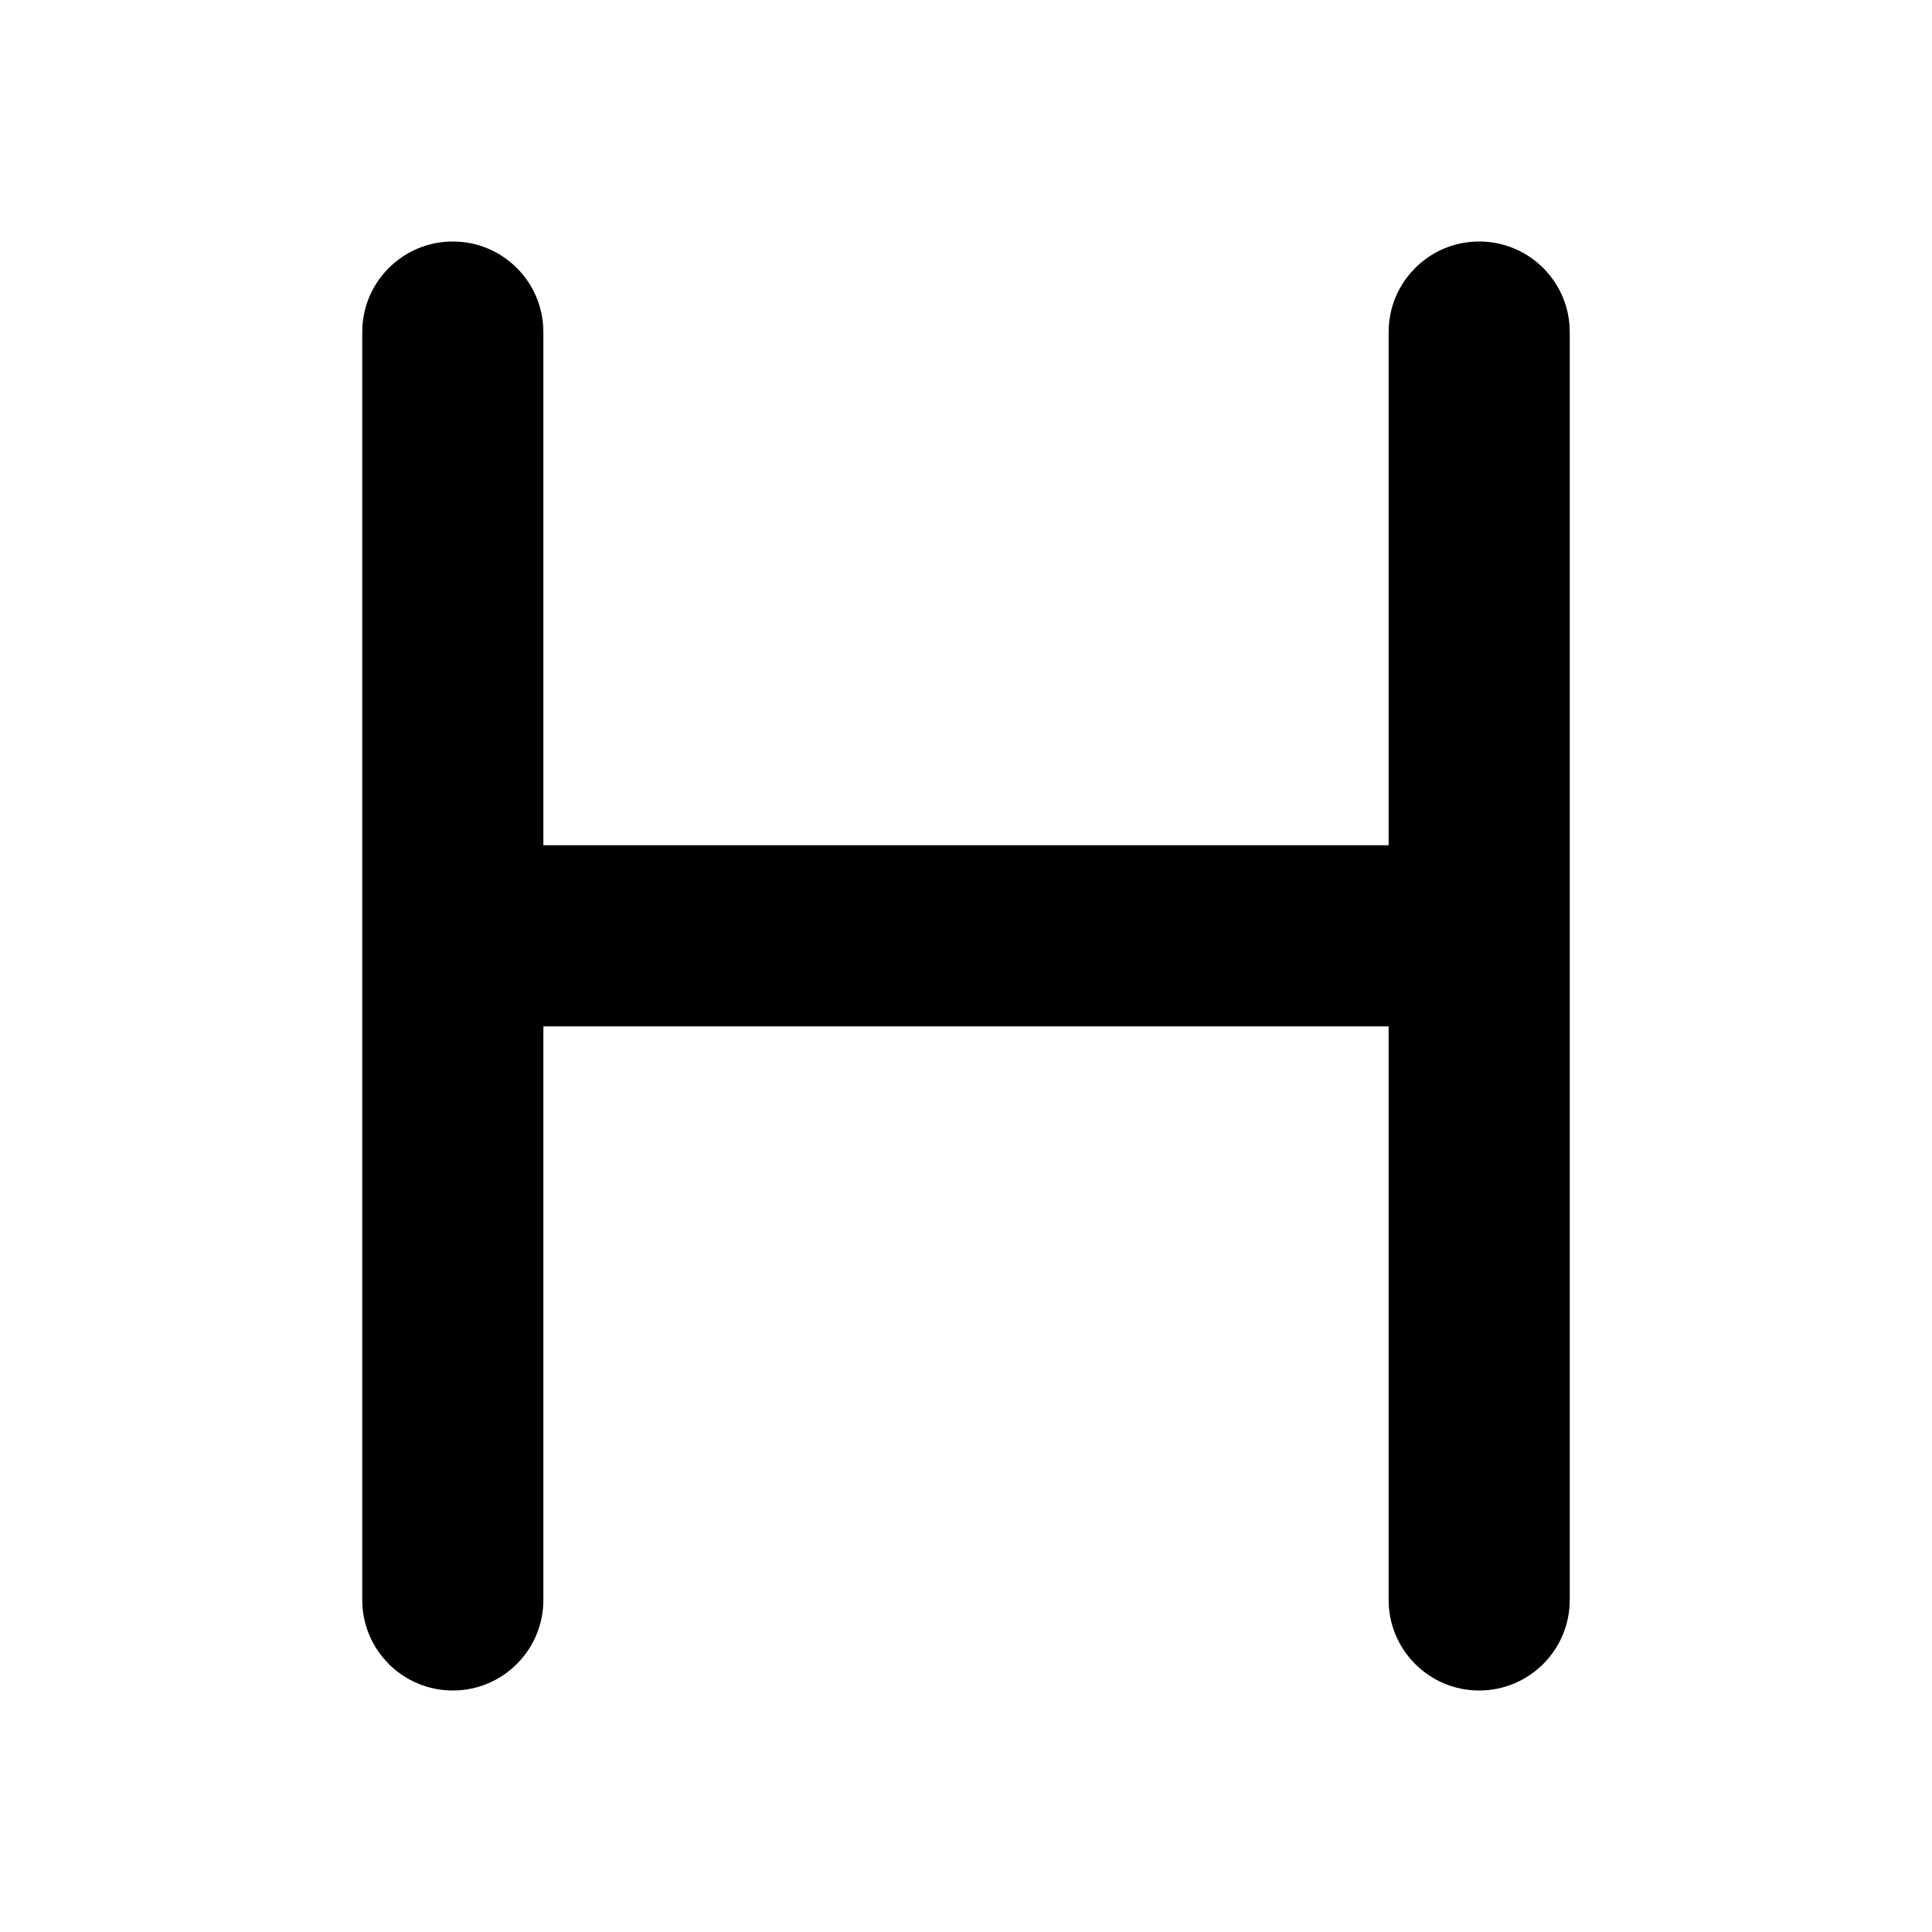
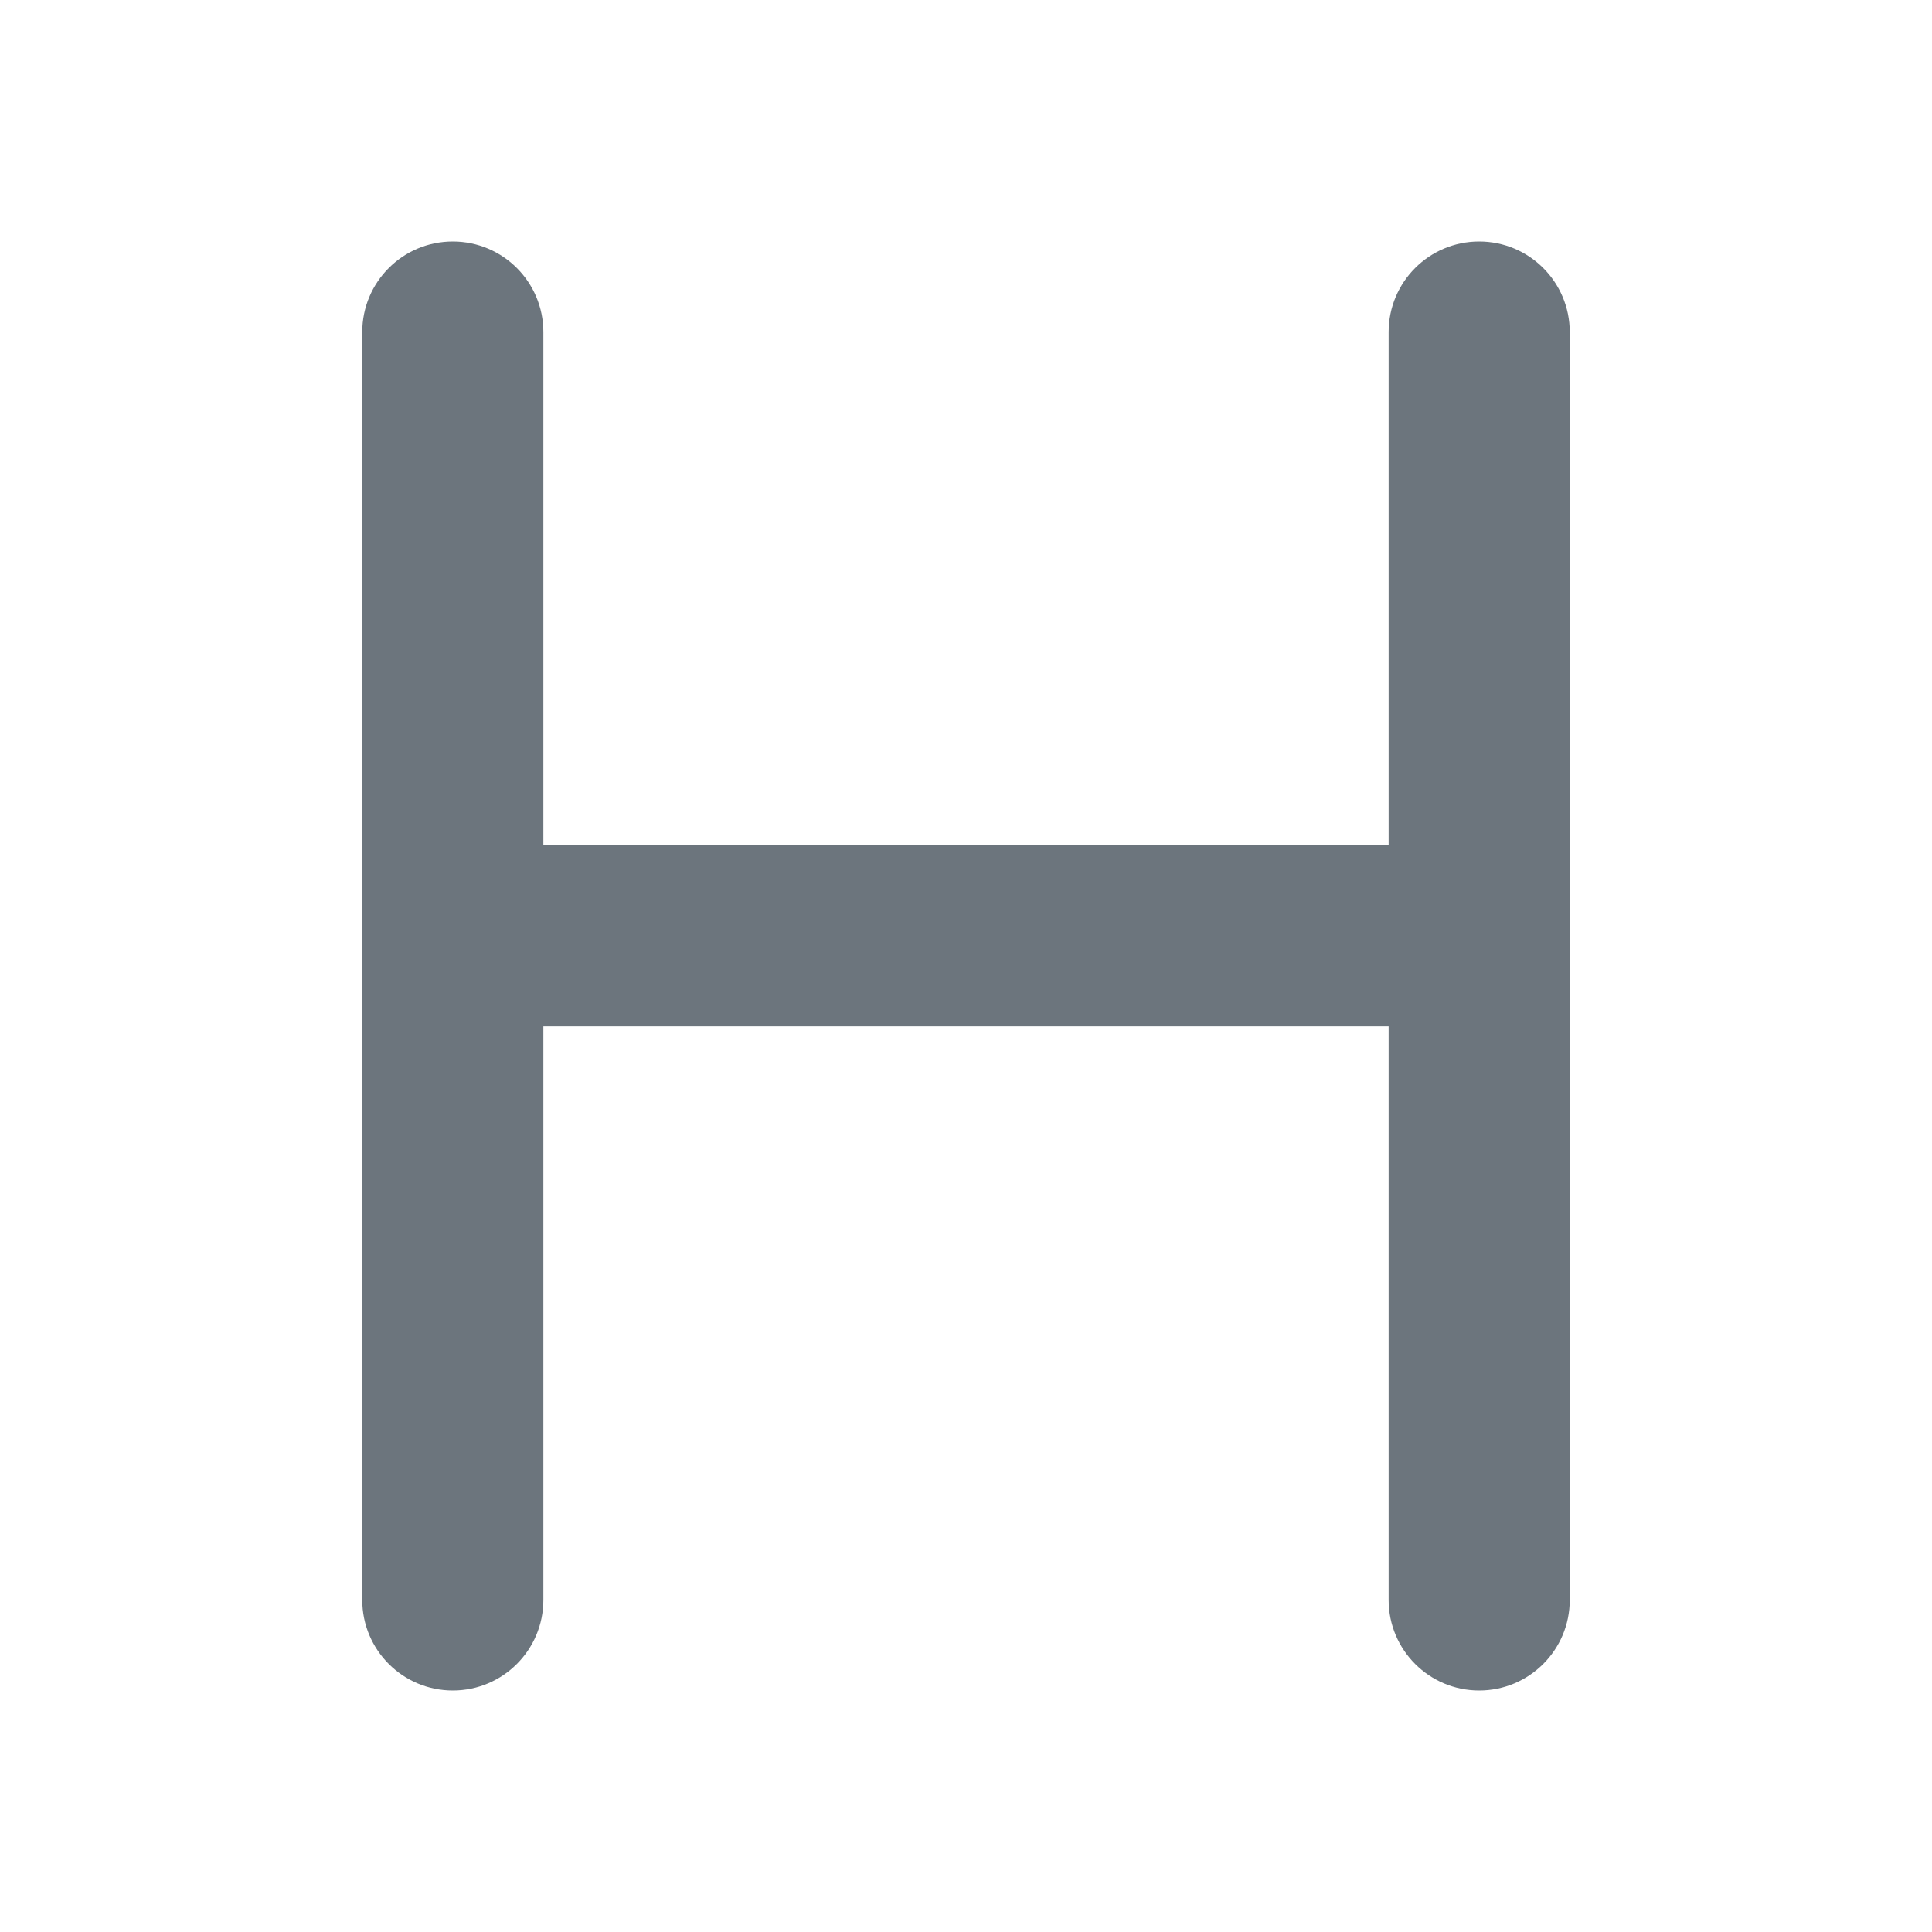
- <svg xmlns="http://www.w3.org/2000/svg" viewBox="0 0 16 16" width="16" height="16">
+ <svg xmlns="http://www.w3.org/2000/svg" viewBox="0 0 16 16" fill="#6c757d" width="16" height="16">
  <path fill-rule="evenodd" d="M3.75 2a.75.75 0 01.75.75V7h7V2.75a.75.75 0 011.5 0v10.5a.75.75 0 01-1.5 0V8.5h-7v4.75a.75.75 0 01-1.5 0V2.75A.75.75 0 013.75 2z" />
</svg>
